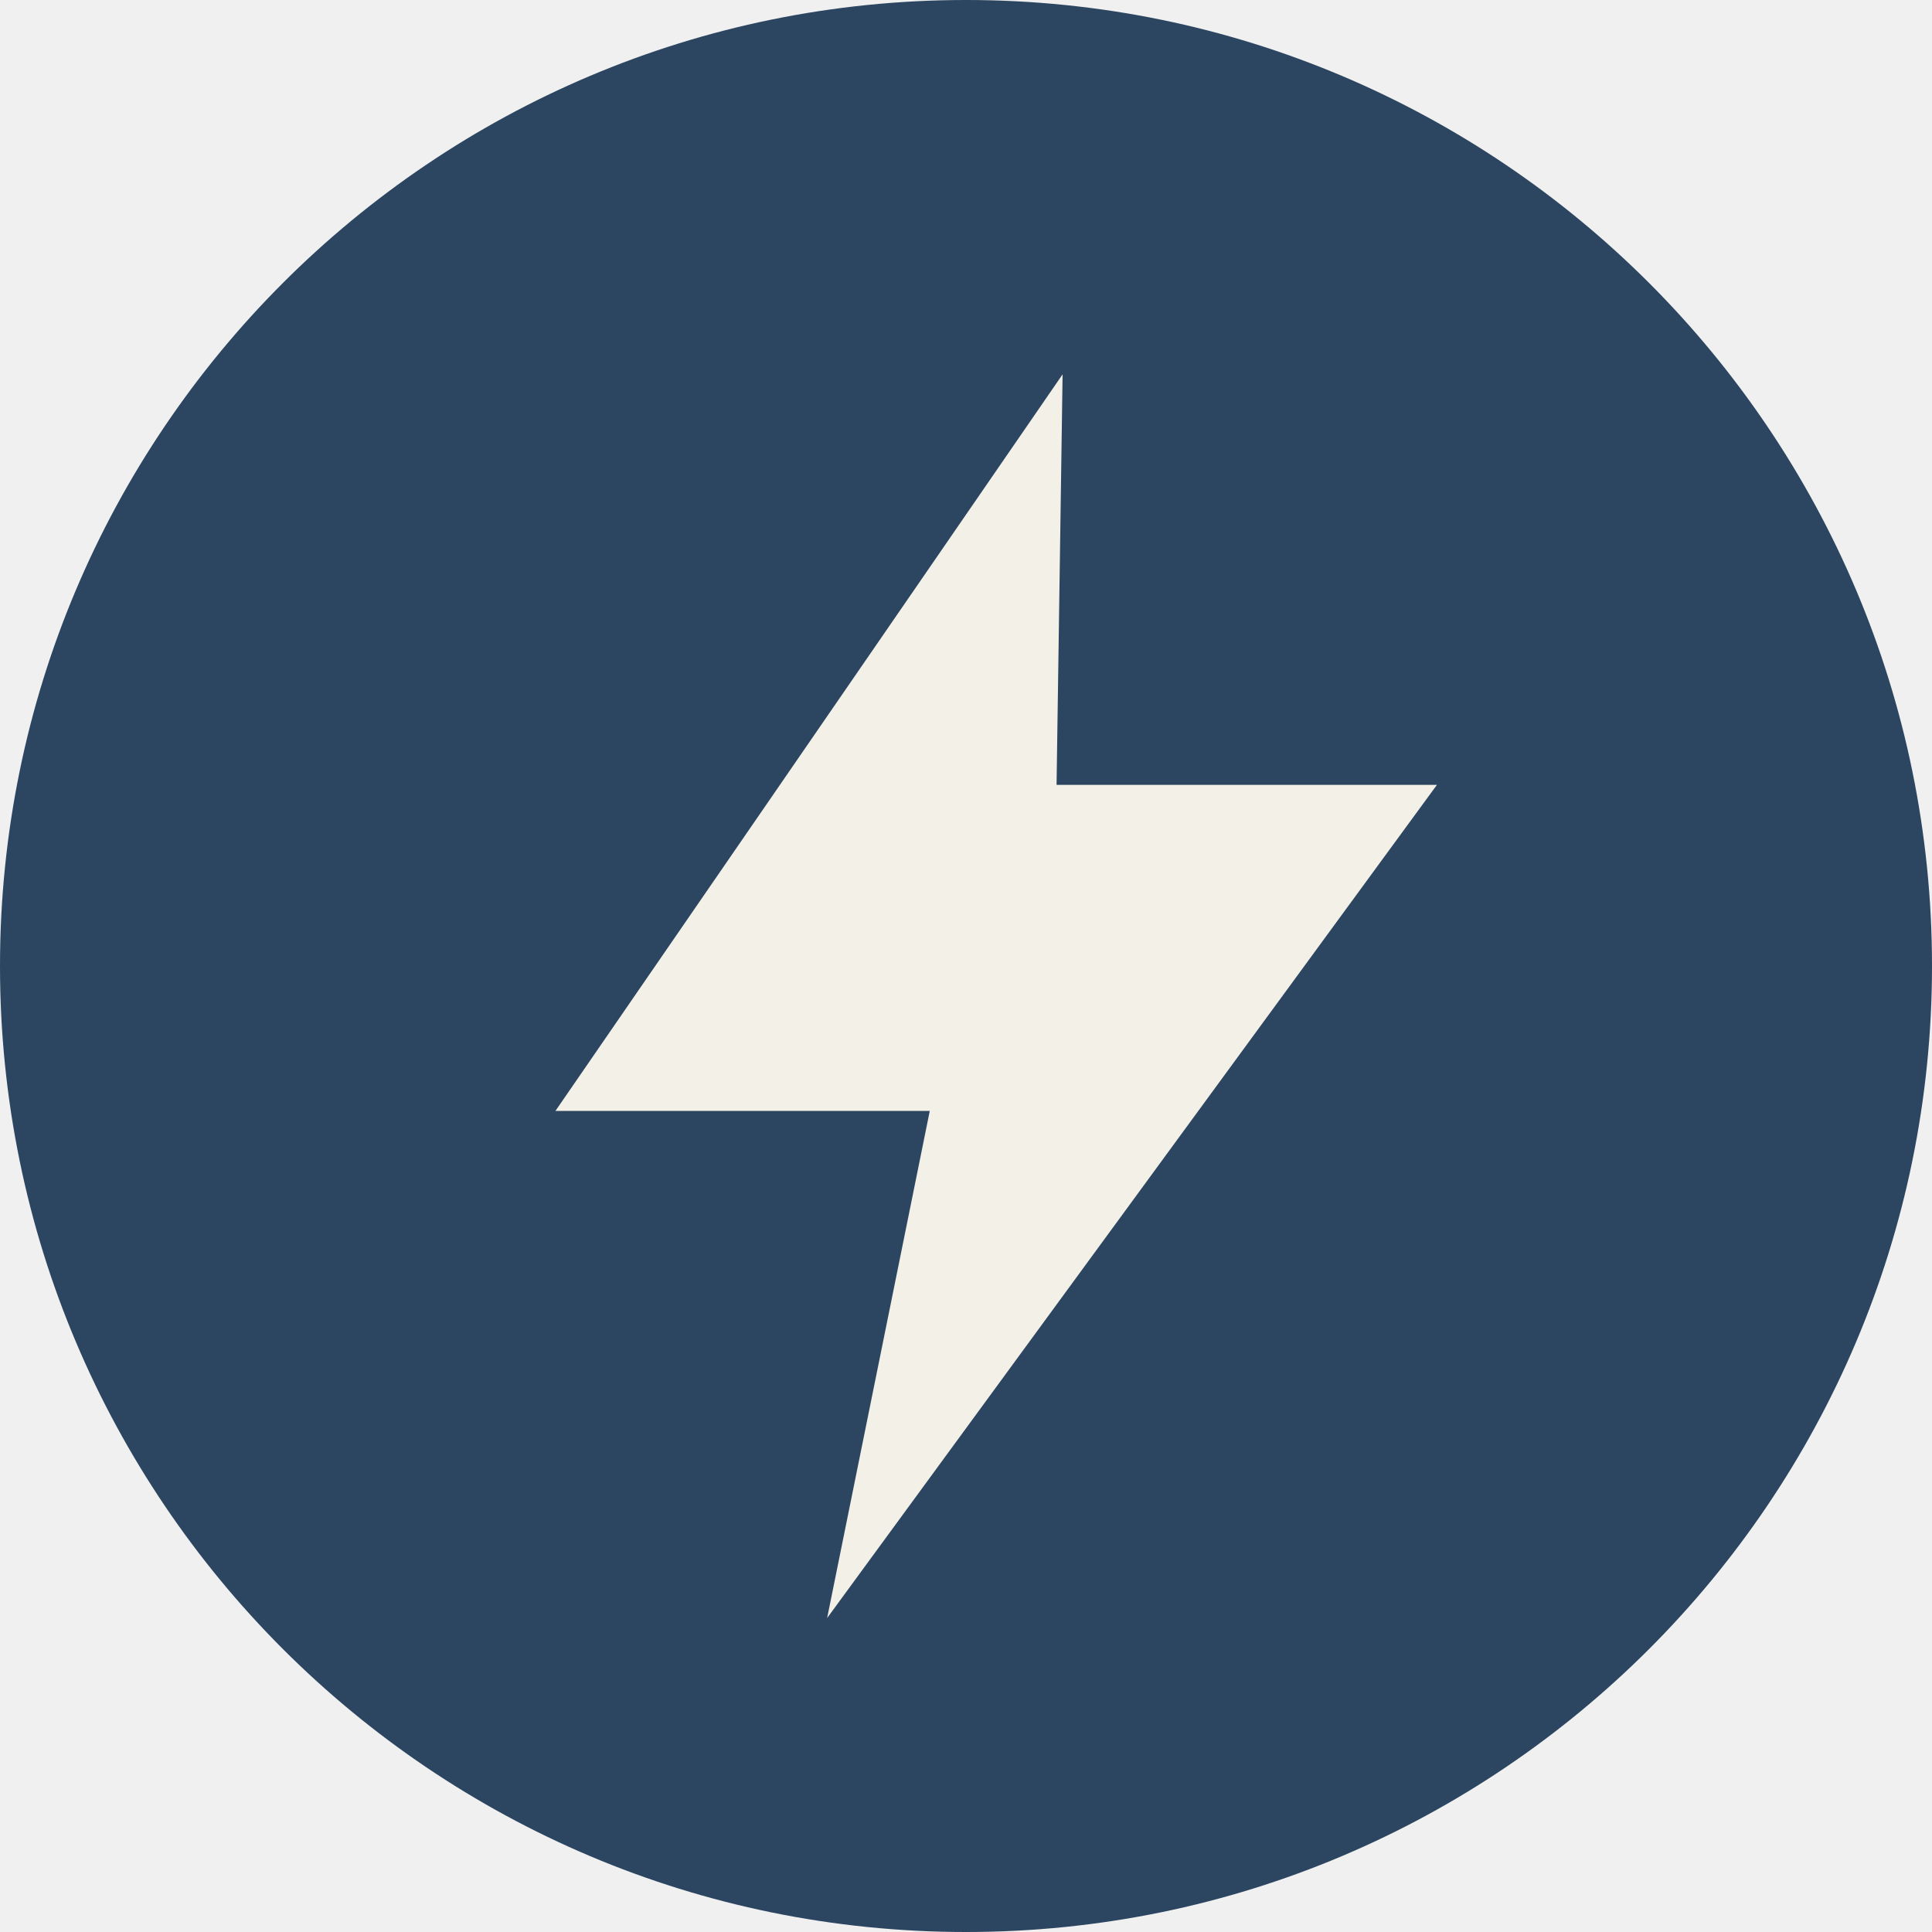
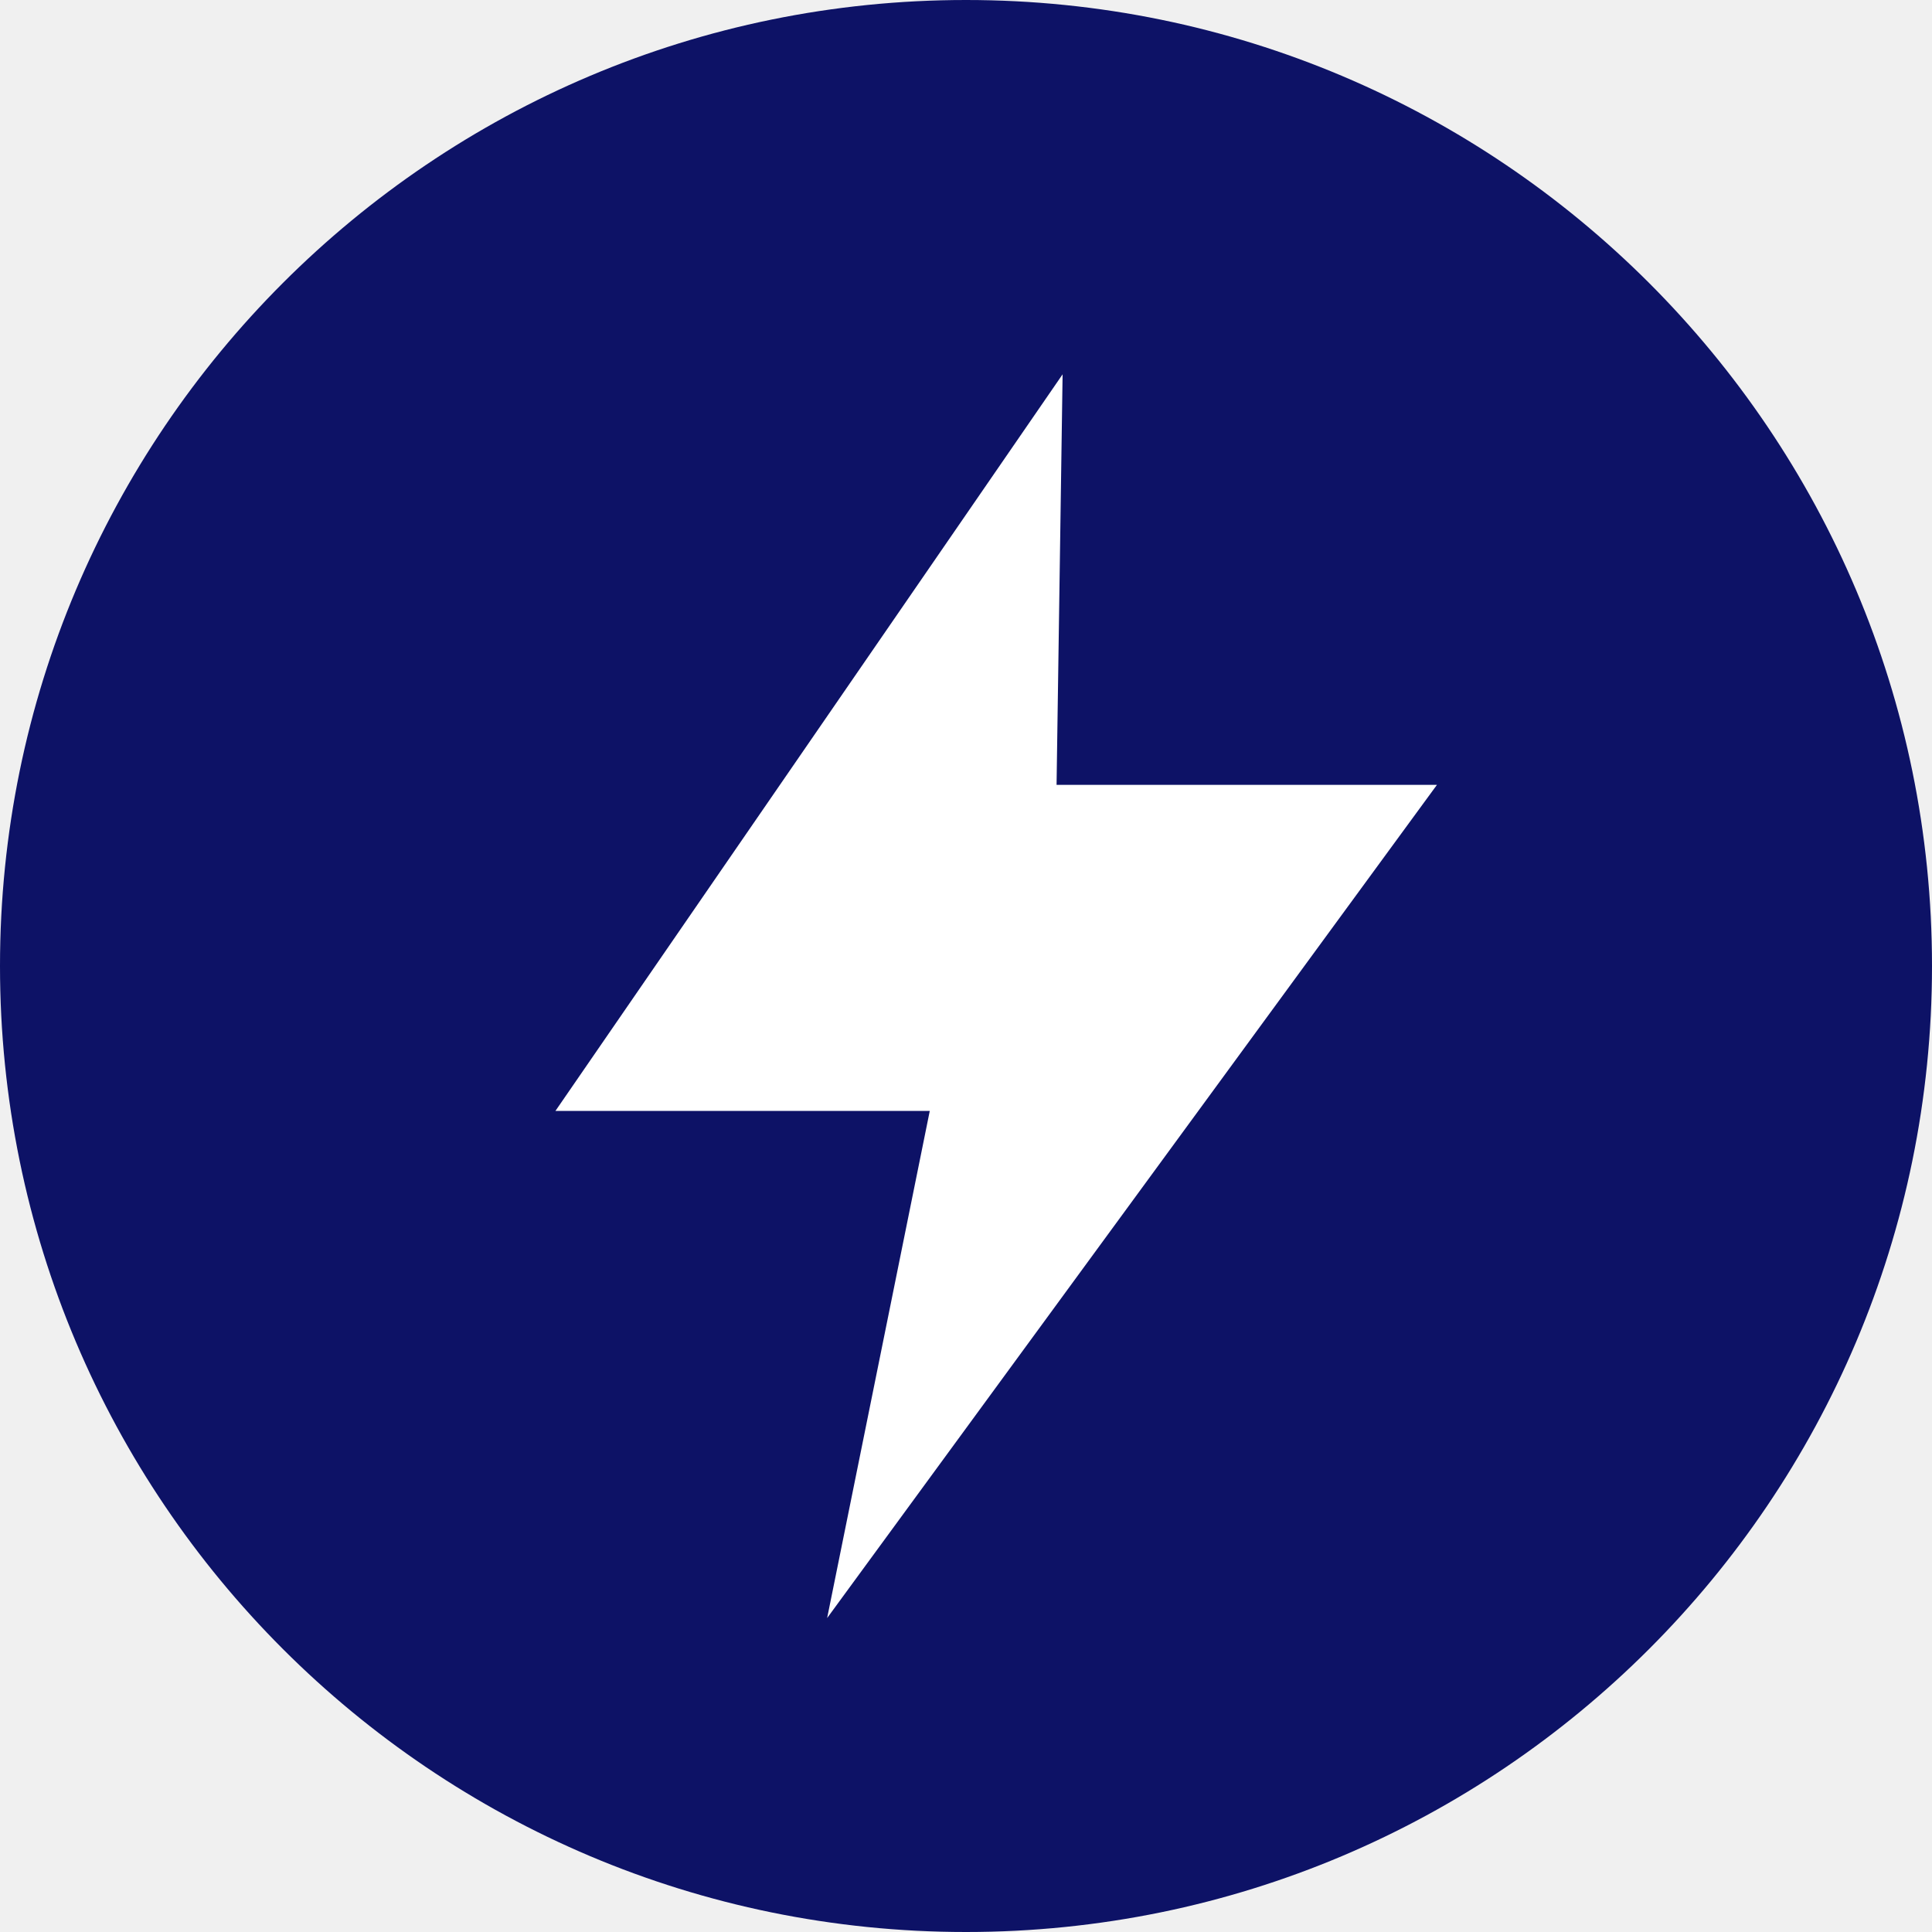
<svg xmlns="http://www.w3.org/2000/svg" viewBox="0 0 32 32">
-   <rect width="32" height="32" rx="16" fill="#2c4560" />
-   <path fill="#f3f0e8" d="M17.6 6.2 9.2 18.4h6.2l-1.7 8.4 10.1-13.8h-6.3z" />
+   <rect width="32" height="32" rx="16" fill="#0d1266" />
+   <path fill="#ffffff" d="M17.6 6.2 9.2 18.4h6.2l-1.7 8.4 10.1-13.8h-6.3z" />
</svg>
